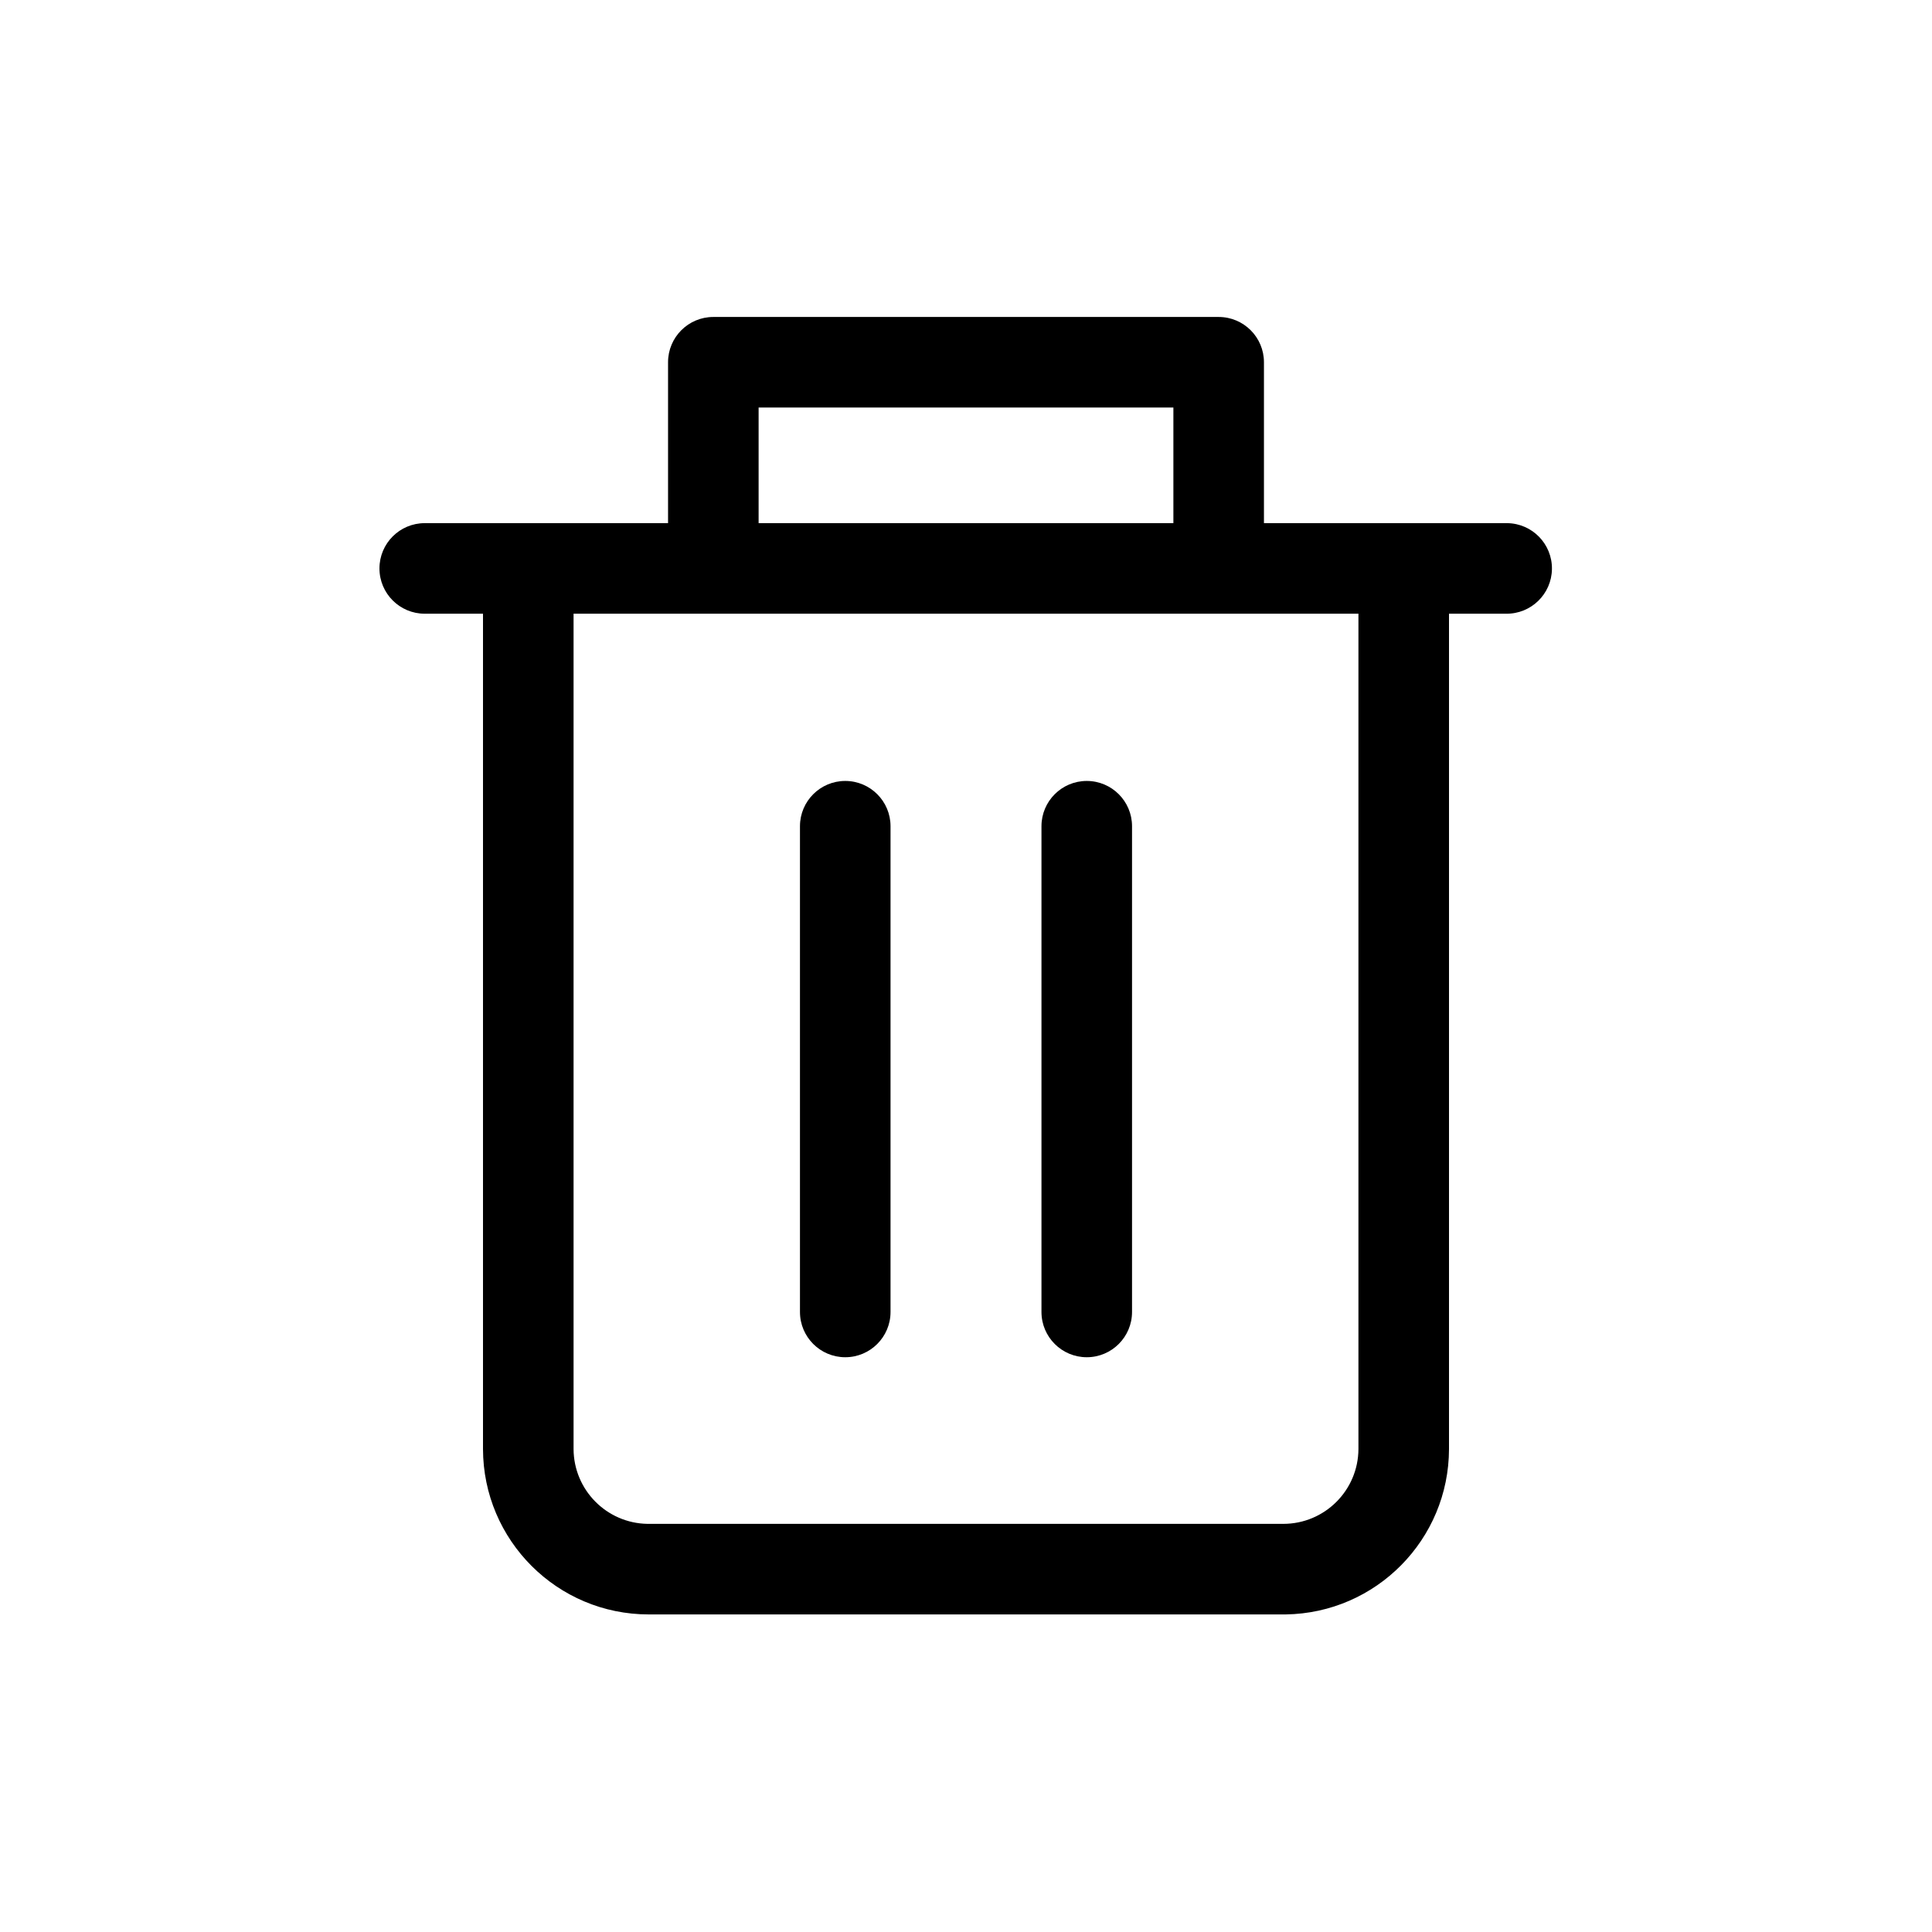
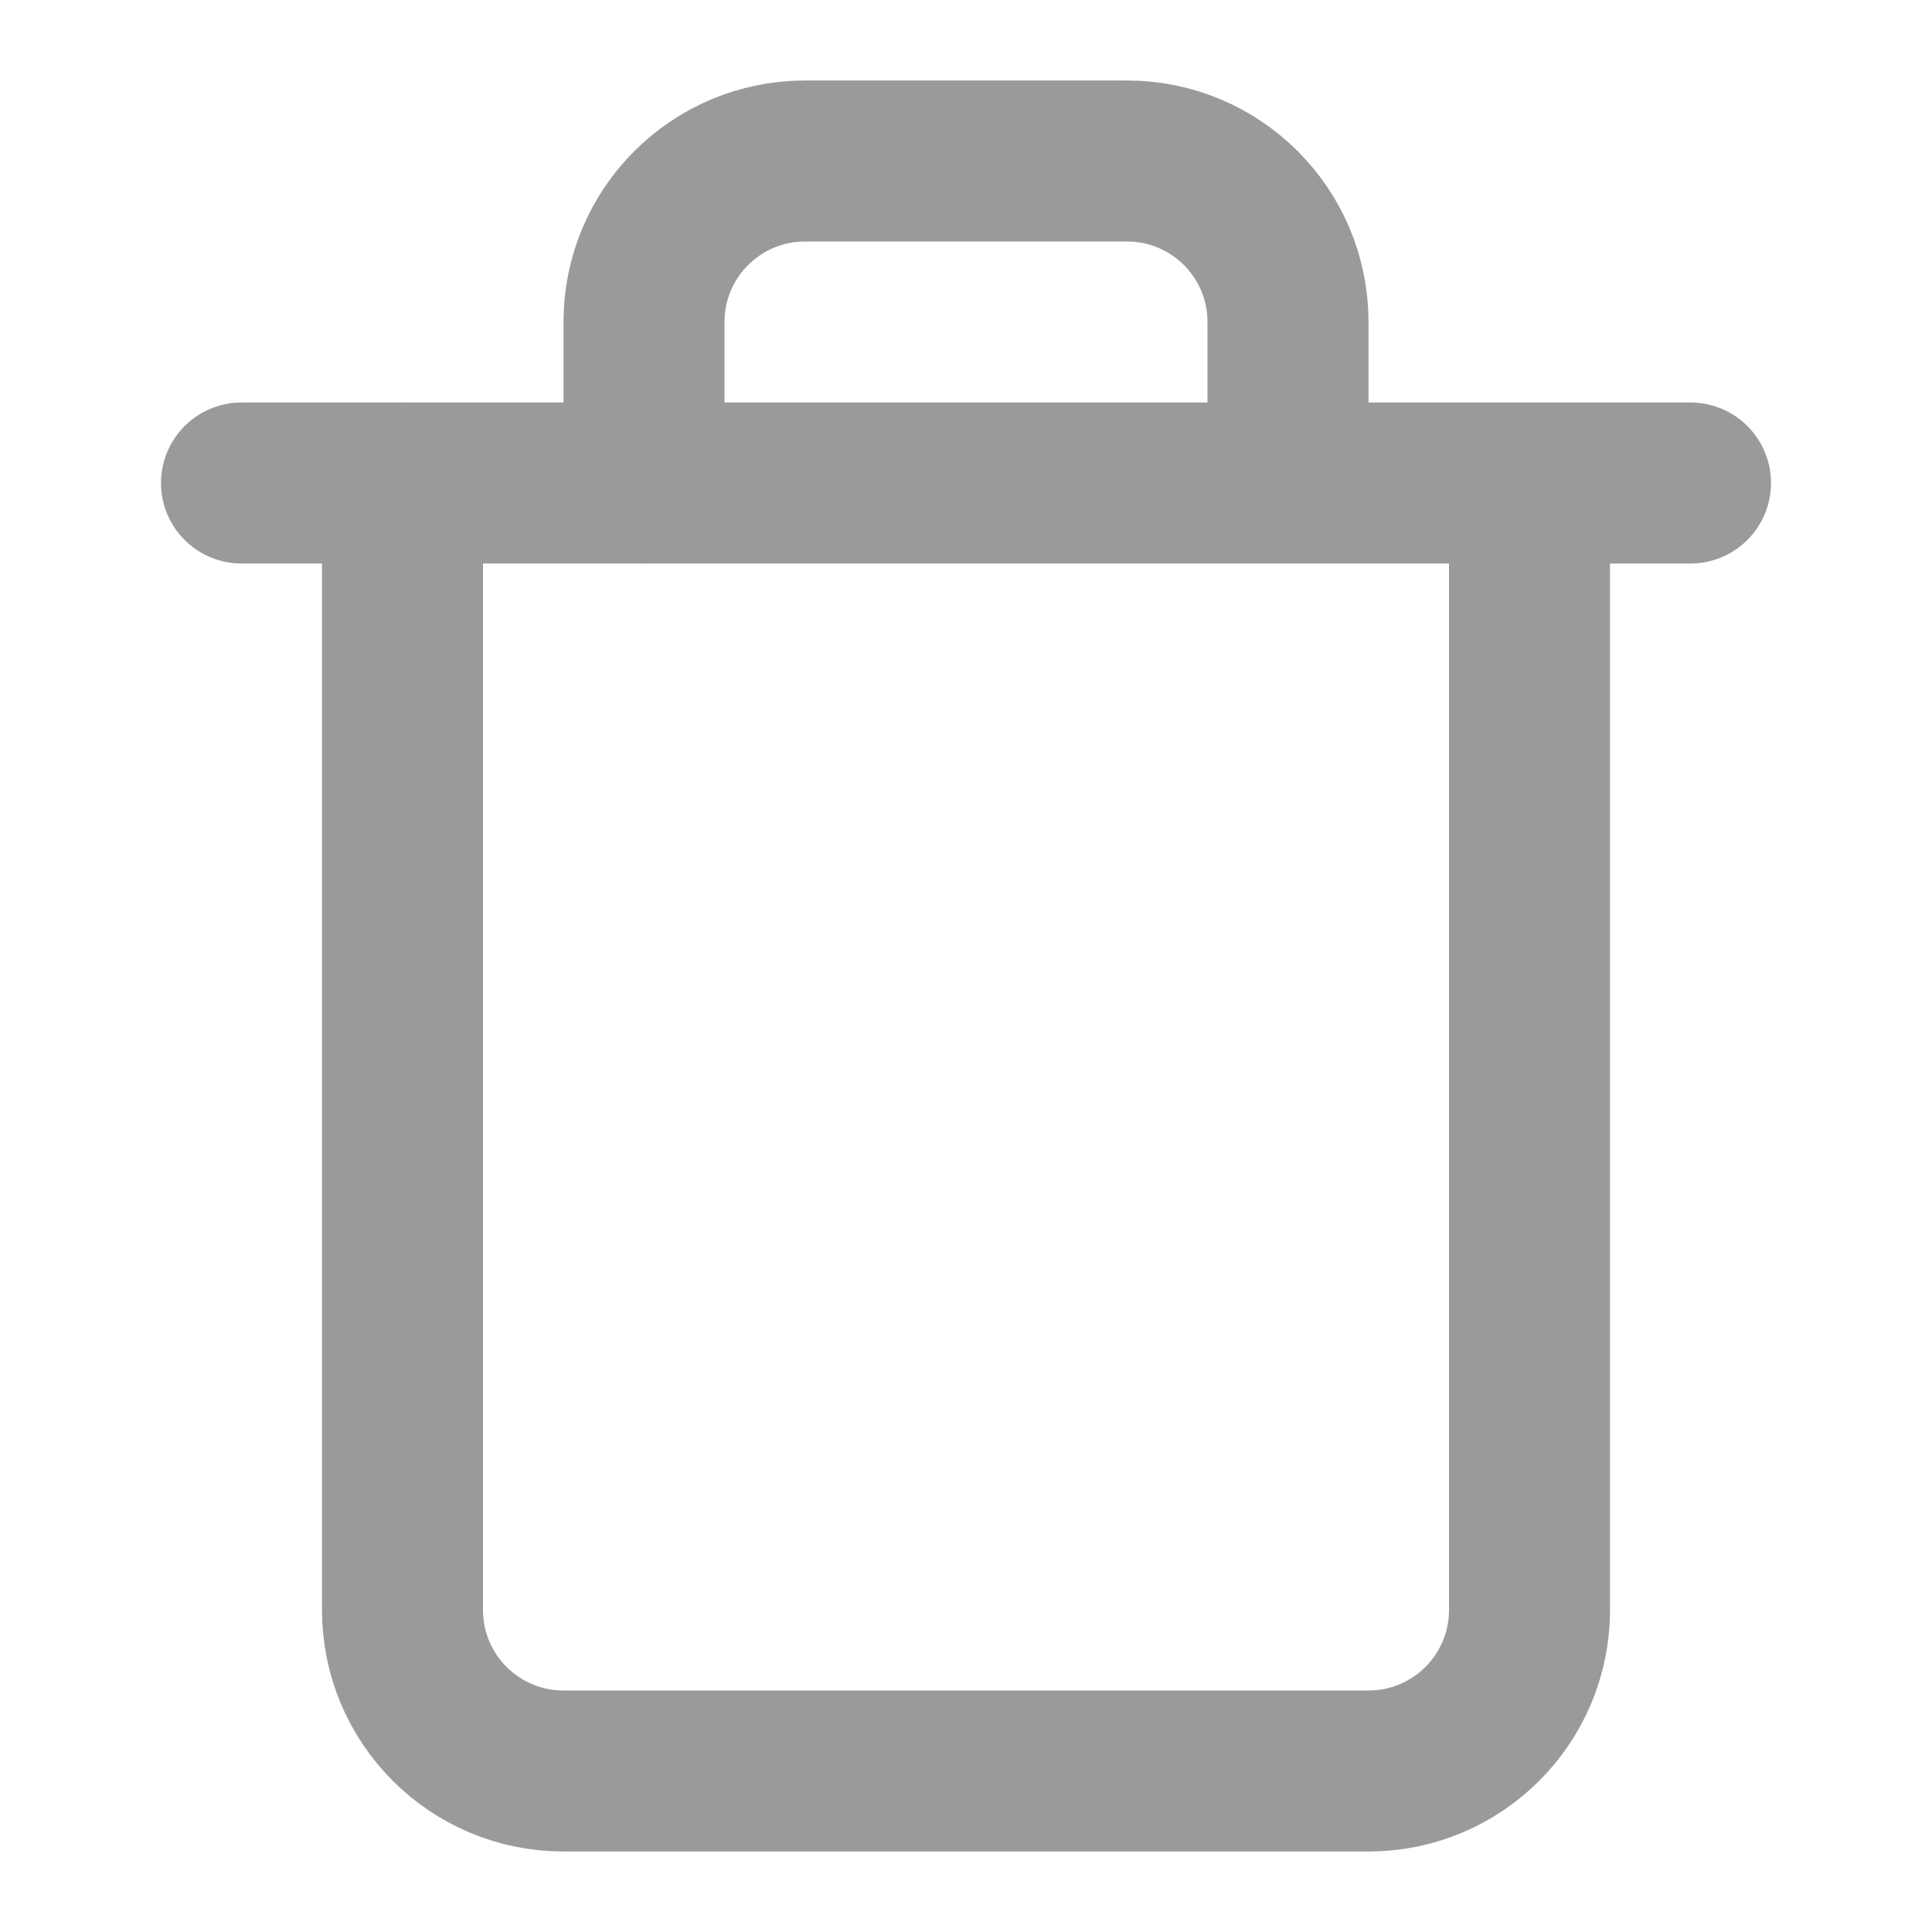
- <svg xmlns="http://www.w3.org/2000/svg" viewBox="0 0 64 64">
-   <g id="Layer_20" data-name="Layer 20">
-     <path d="M49.93,17.33H41.87V12a1.5,1.5,0,0,0-1.5-1.5H23.63a1.5,1.5,0,0,0-1.5,1.5v5.33H14.07a1.5,1.5,0,0,0,0,3H16V48a5.49,5.49,0,0,0,5.49,5.48h21.1A5.49,5.49,0,0,0,48,48V20.33h1.89A1.5,1.5,0,0,0,49.93,17.33ZM25.13,13.5H38.87v3.83H25.13ZM45,48a2.49,2.49,0,0,1-2.49,2.48H21.45A2.49,2.49,0,0,1,19,48V20.33H45Z" />
-     <path d="M28,25.87a1.5,1.5,0,0,0-1.5,1.5V43.46a1.5,1.5,0,1,0,3,0V27.37A1.5,1.5,0,0,0,28,25.87Z" />
-     <path d="M36,25.87a1.5,1.5,0,0,0-1.5,1.5V43.46a1.5,1.5,0,1,0,3,0V27.37A1.5,1.5,0,0,0,36,25.87Z" />
-   </g>
+ <svg xmlns="http://www.w3.org/2000/svg" viewBox="0 0 24 24" fill="none" stroke="currentColor" stroke-width="2" stroke-linecap="round" stroke-linejoin="round" class="feather feather-trash">
+   <polyline points="3 6 5 6 21 6" id="id_101" style="stroke: rgb(154, 154, 154);" />
+   <path d="M19 6v14a2 2 0 0 1-2 2H7a2 2 0 0 1-2-2V6m3 0V4a2 2 0 0 1 2-2h4a2 2 0 0 1 2 2v2" id="id_102" style="stroke: rgb(154, 154, 154);" />
</svg>
